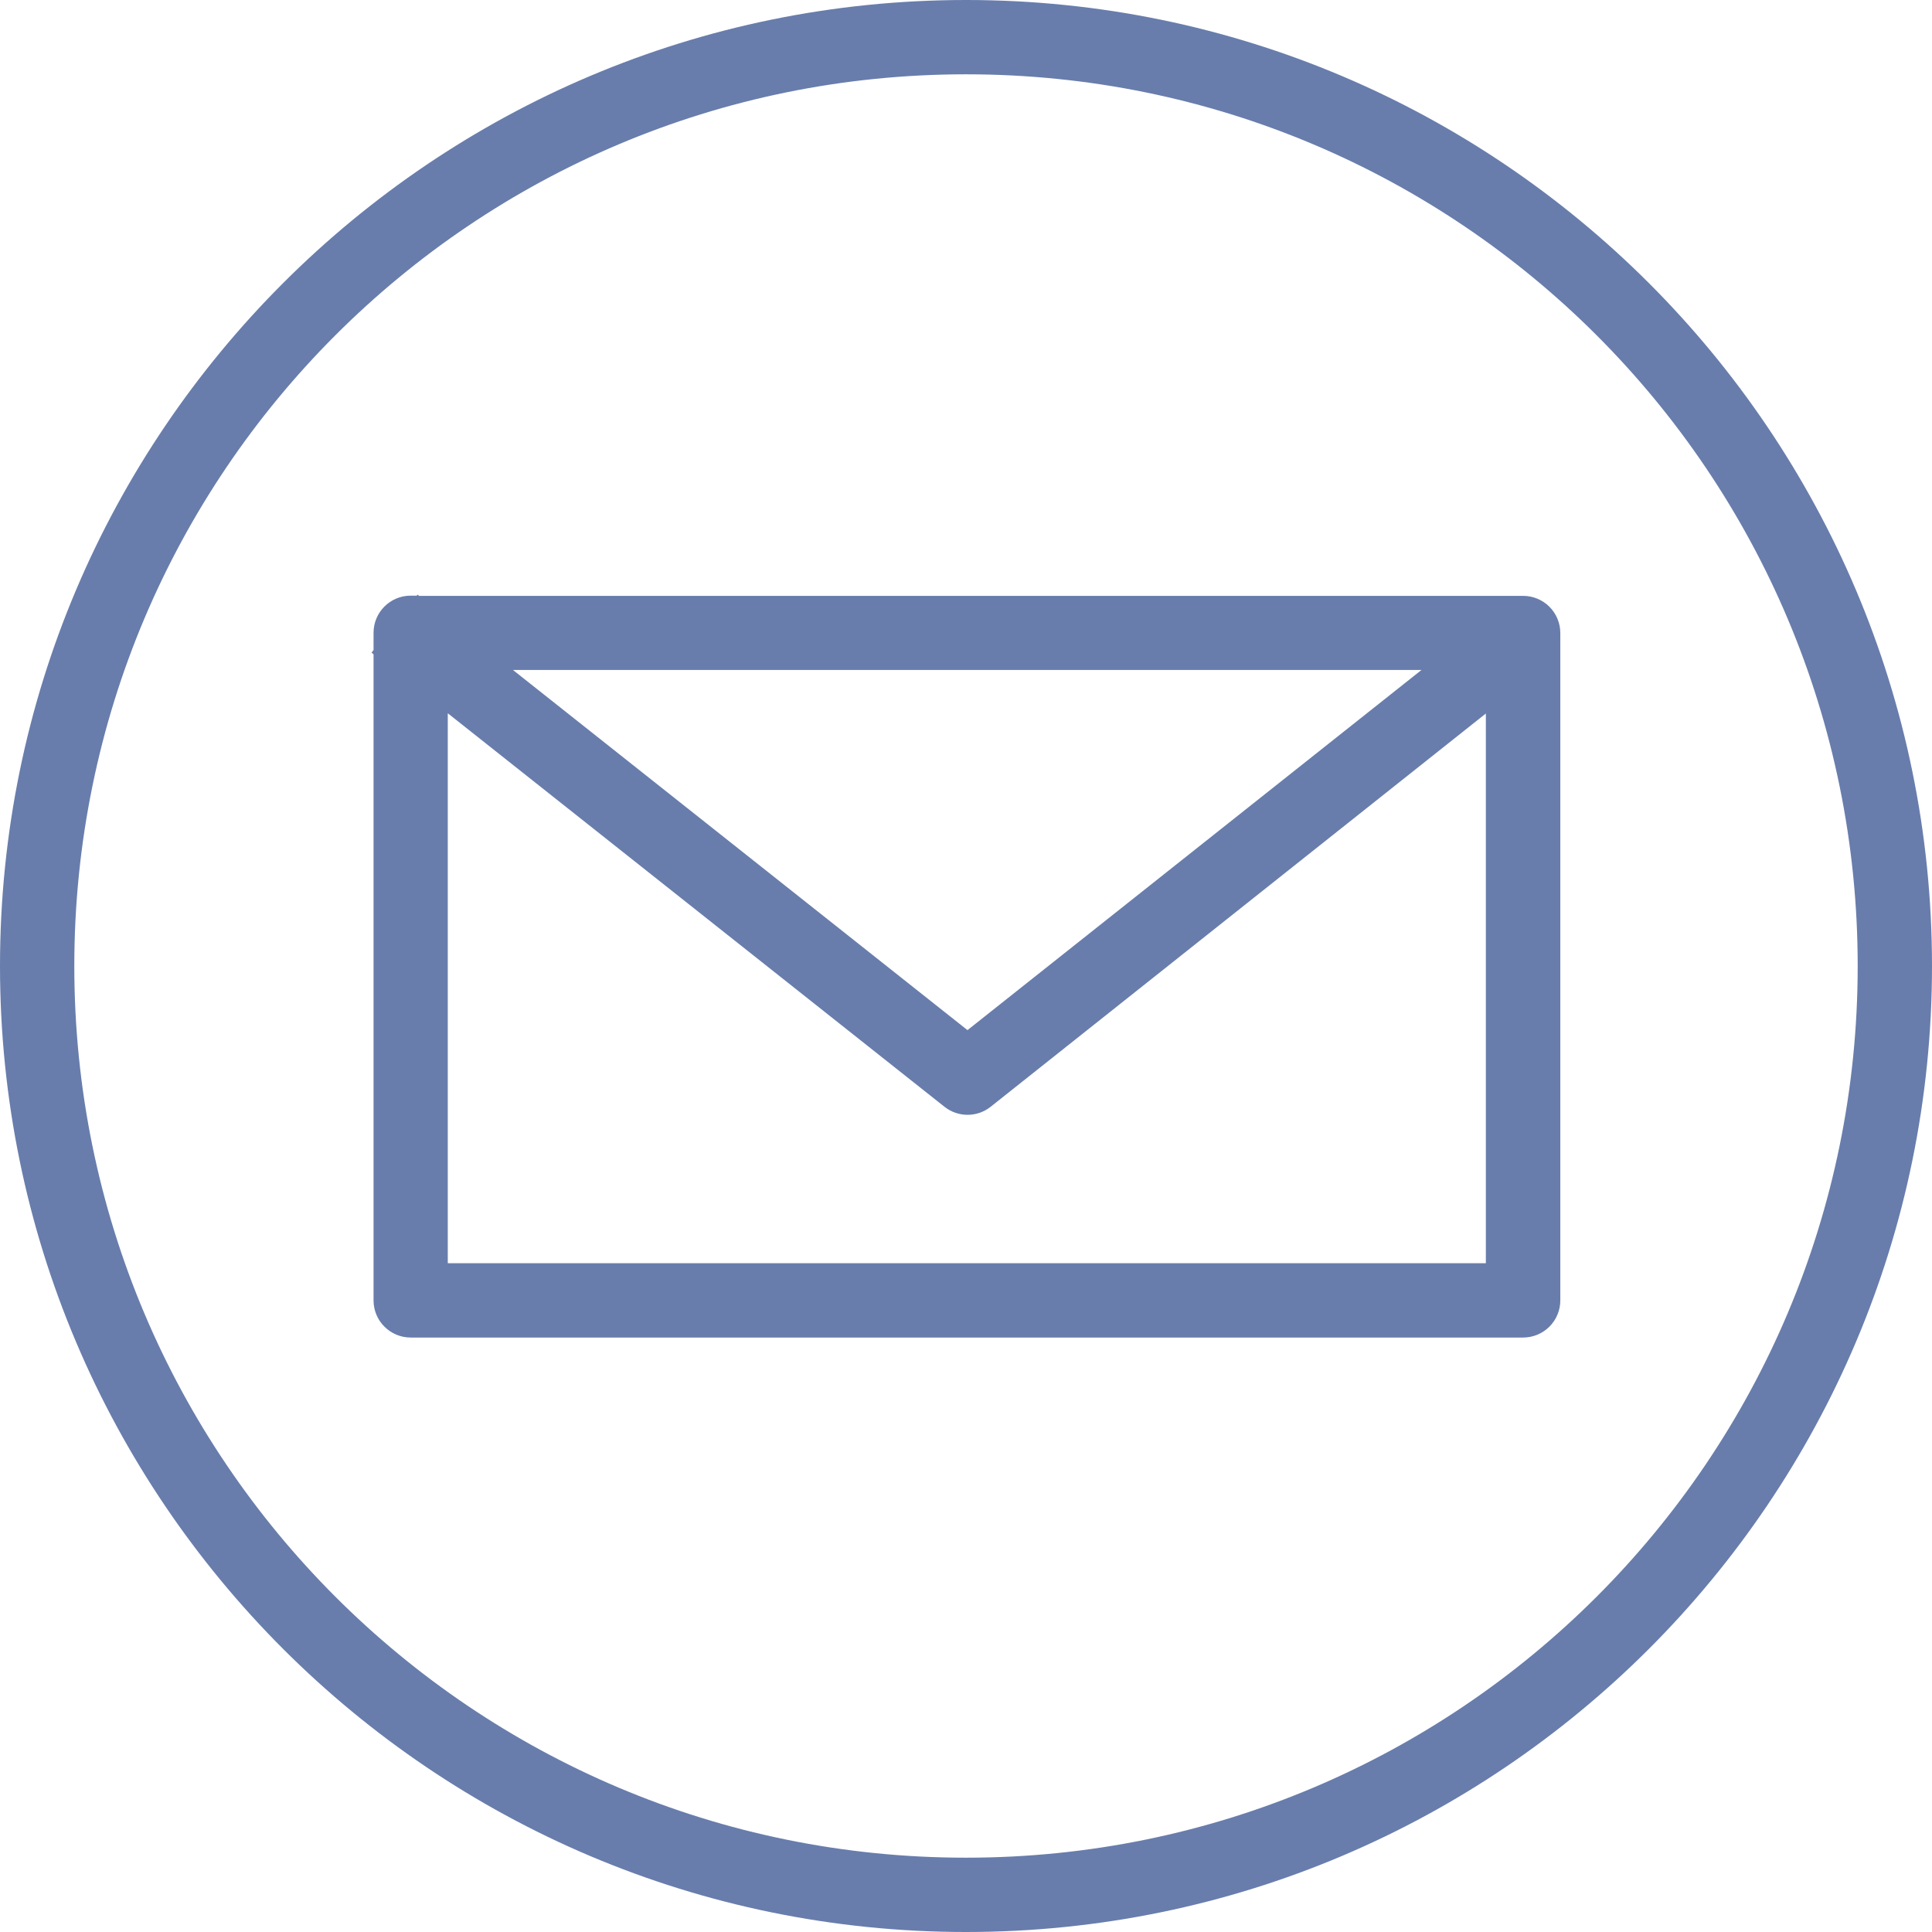
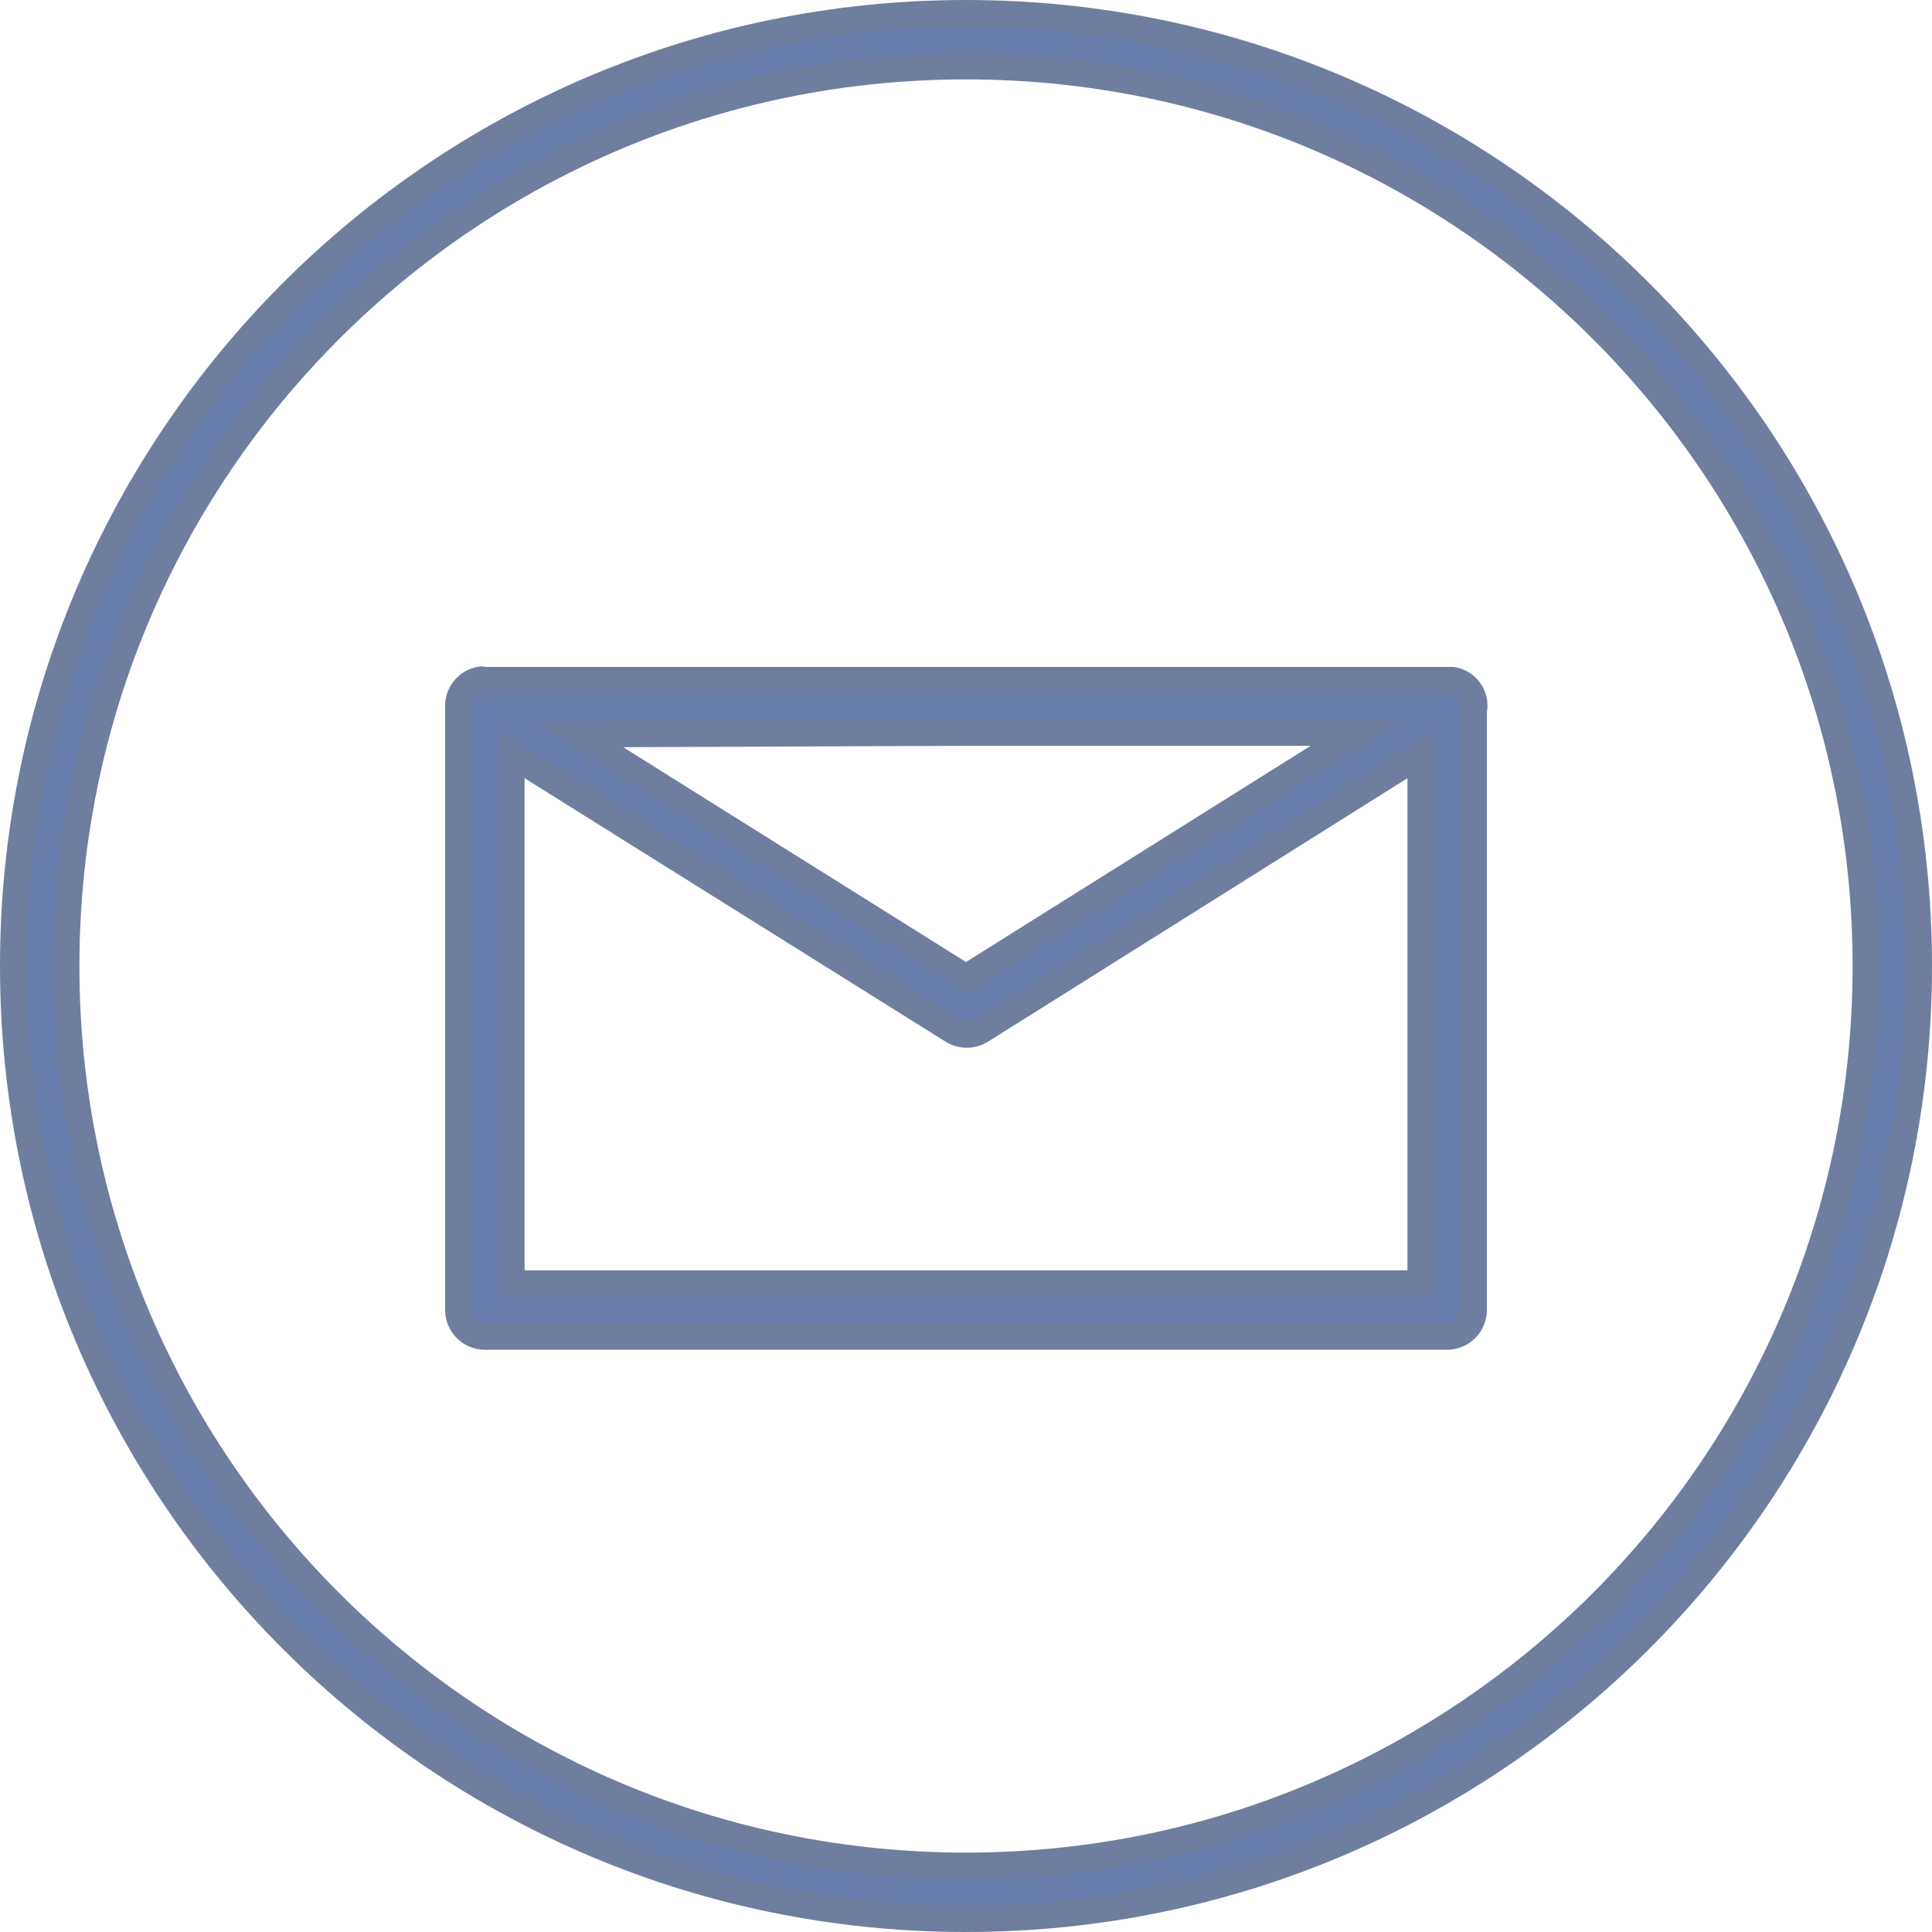
- <svg xmlns="http://www.w3.org/2000/svg" width="288" height="288">
-   <svg width="288" height="288" viewBox="0 0 26 26">
-     <path style="line-height:normal;text-indent:0;text-align:start;text-decoration-line:none;text-decoration-style:solid;text-decoration-color:#000;text-transform:none;block-progression:tb;isolation:auto;mix-blend-mode:normal" fill="#687dac" d="M13 0C5.826 0 0 5.826 0 13s5.826 13 13 13 13-5.826 13-13S20.174 0 13 0zm0 1c6.633 0 12 5.367 12 12s-5.367 12-12 12S1 19.633 1 13 6.367 1 13 1zM5.621 8l-.012.016h-.082a.5.5 0 0 0-.5.5v.232L5 8.783l.027.022V17.5a.5.5 0 0 0 .5.5h14.97a.5.5 0 0 0 .501-.5V8.519a.5.5 0 0 0-.502-.5H5.641l-.02-.015V8zm1.281 1.016H19.13l-6.11 4.847-6.117-4.847zm-.877.582 6.686 5.297a.5.5 0 0 0 .62 0l6.665-5.293V17H6.026V9.598z" class="color000 svgShape" color="#000" font-family="sans-serif" font-weight="400" overflow="visible" />
-   </svg>
+ <svg xmlns="http://www.w3.org/2000/svg" id="Layer_1" data-name="Layer 1" viewBox="0 0 36.5 36.5">
+   <defs>
+     <style>.cls-1{fill:#687dac;stroke:#6f7d9f;stroke-miterlimit:10;stroke-width:0.5px;}</style>
+   </defs>
+   <path class="cls-1" d="M18,0A18,18,0,1,0,36,18,18,18,0,0,0,18,0Zm0,1A17,17,0,1,1,1,18,17,17,0,0,1,18,1ZM8.84,12.59a.5.5,0,0,0-.43.53V24.5a.5.5,0,0,0,.5.5H27.09a.5.5,0,0,0,.5-.5V13.19a.49.49,0,0,0-.39-.59H18l-9,0-.09,0Zm9.16,1h7.38L18,18.22l-7.34-4.6ZM9.41,14l8.34,5.22a.51.51,0,0,0,.53,0L26.59,14V24H9.41Z" transform="translate(0.25 0.25)" />
</svg>
